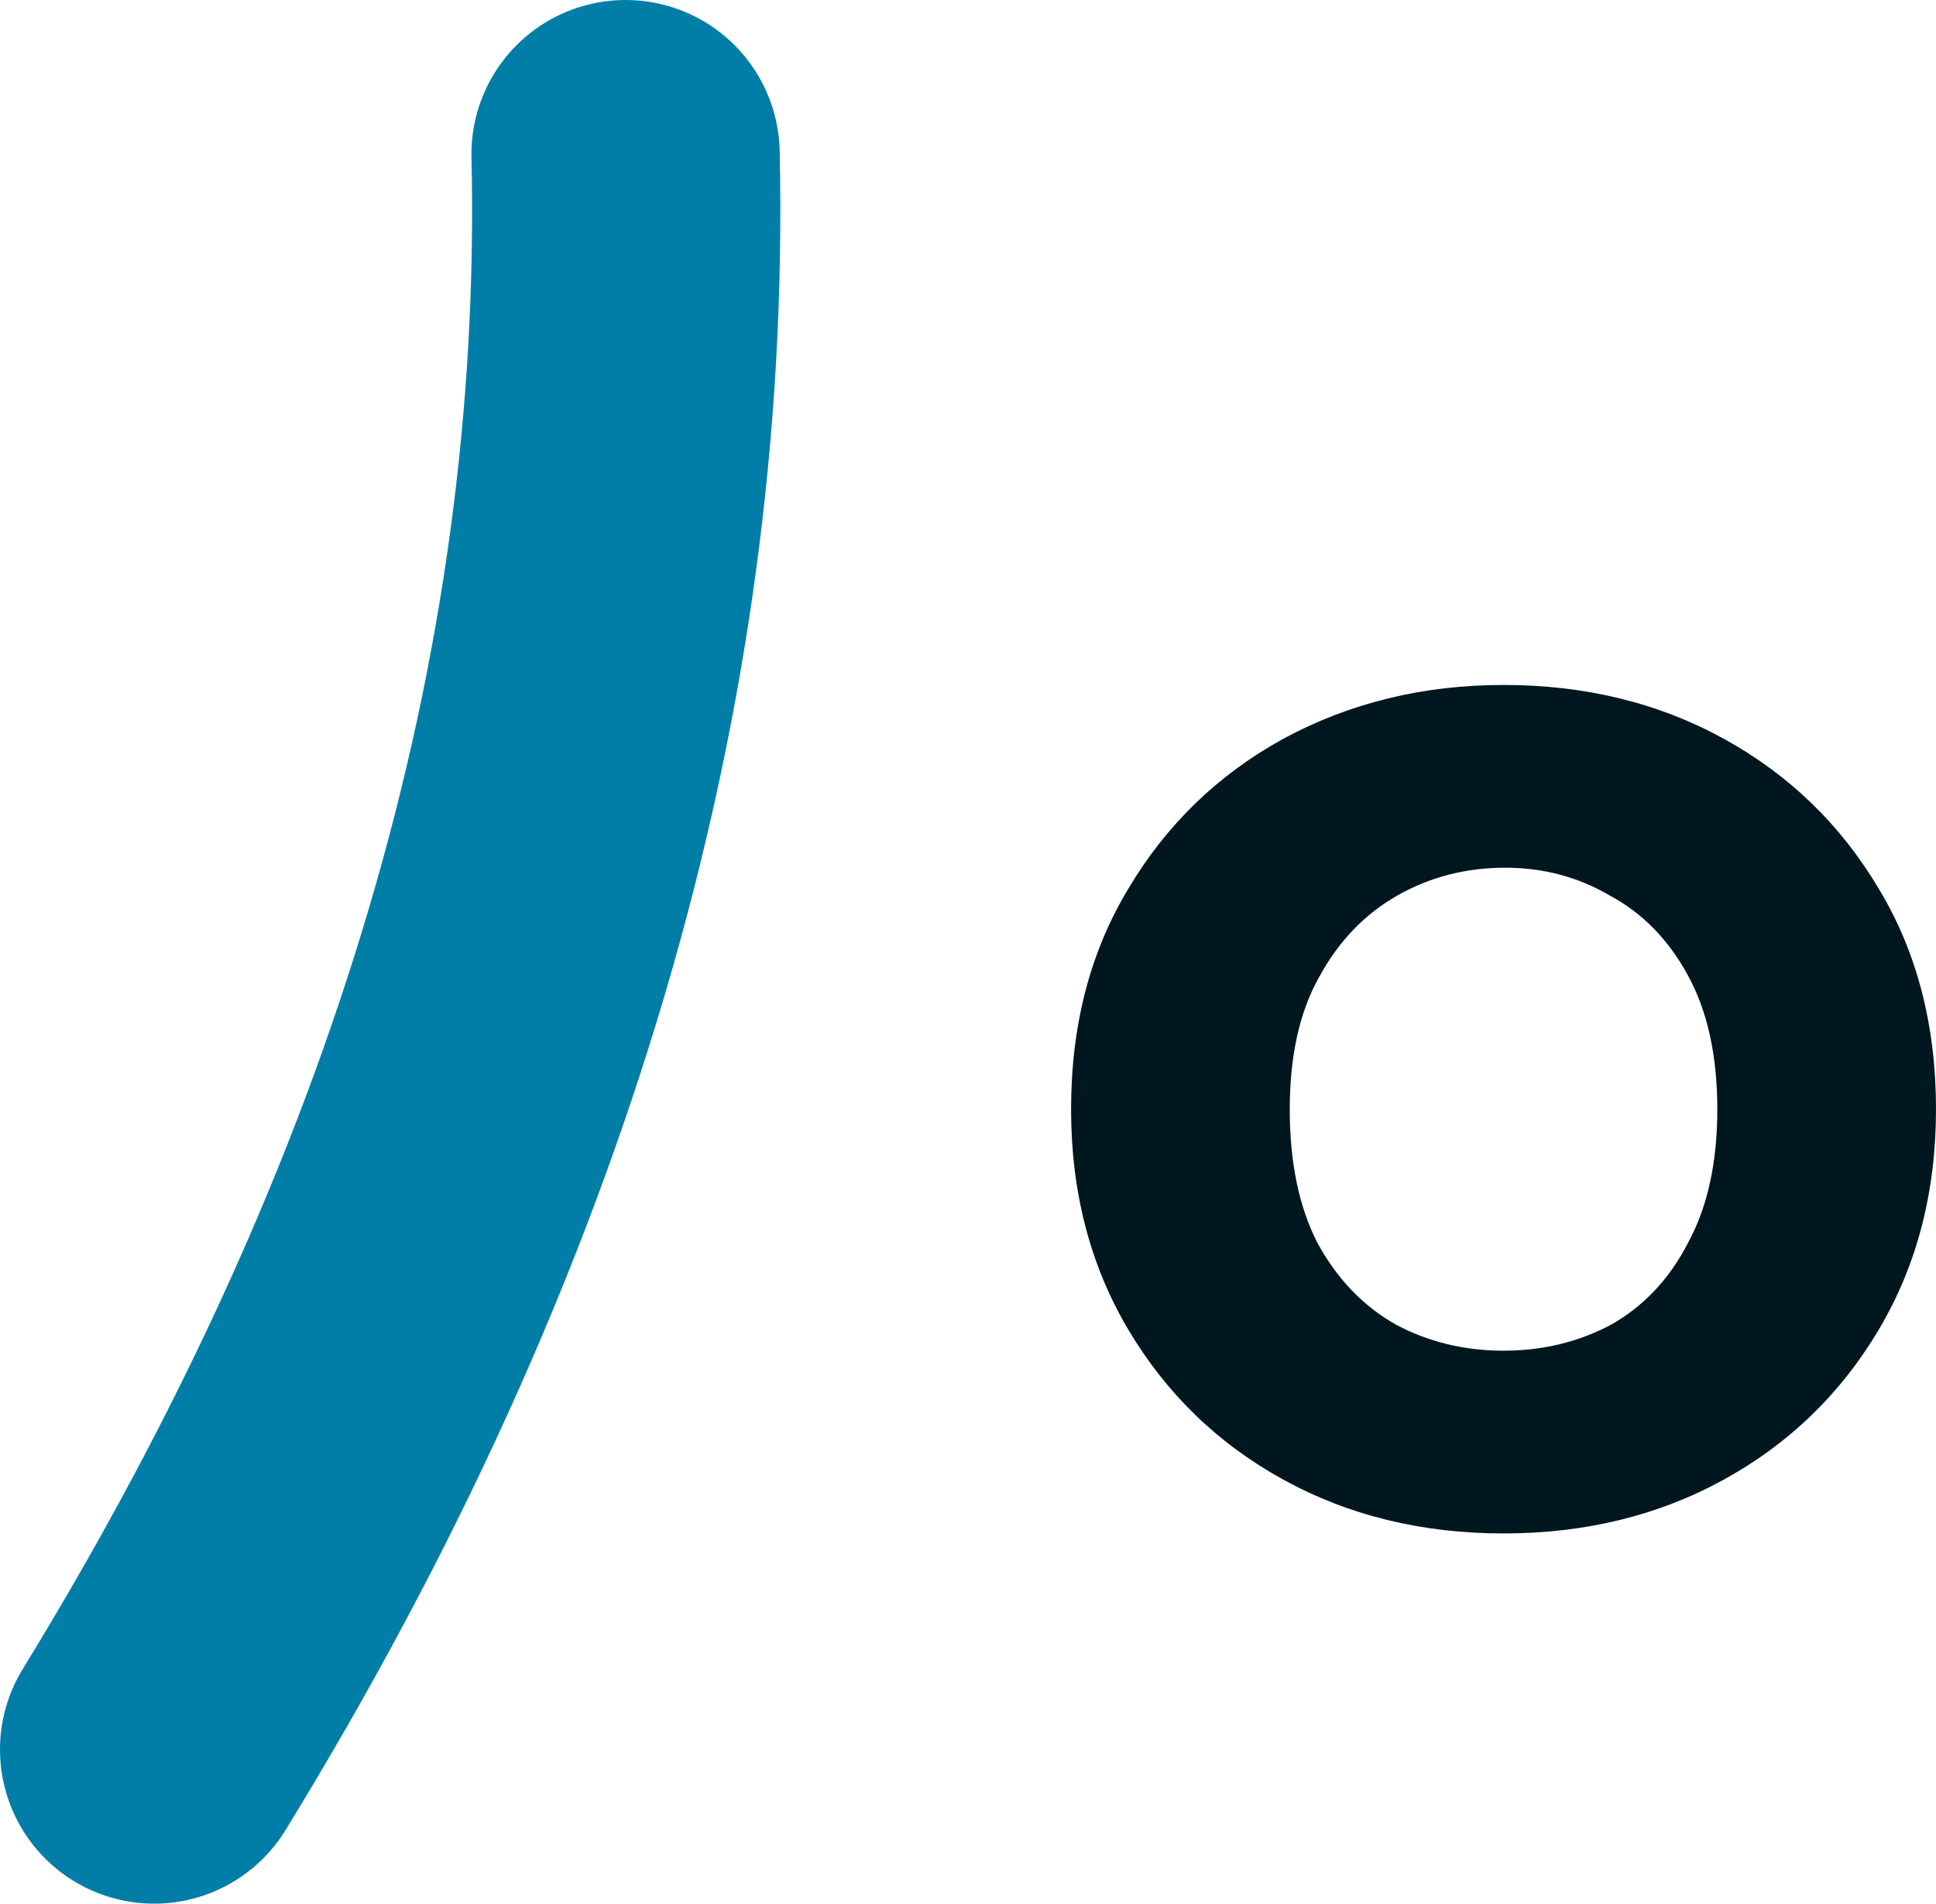
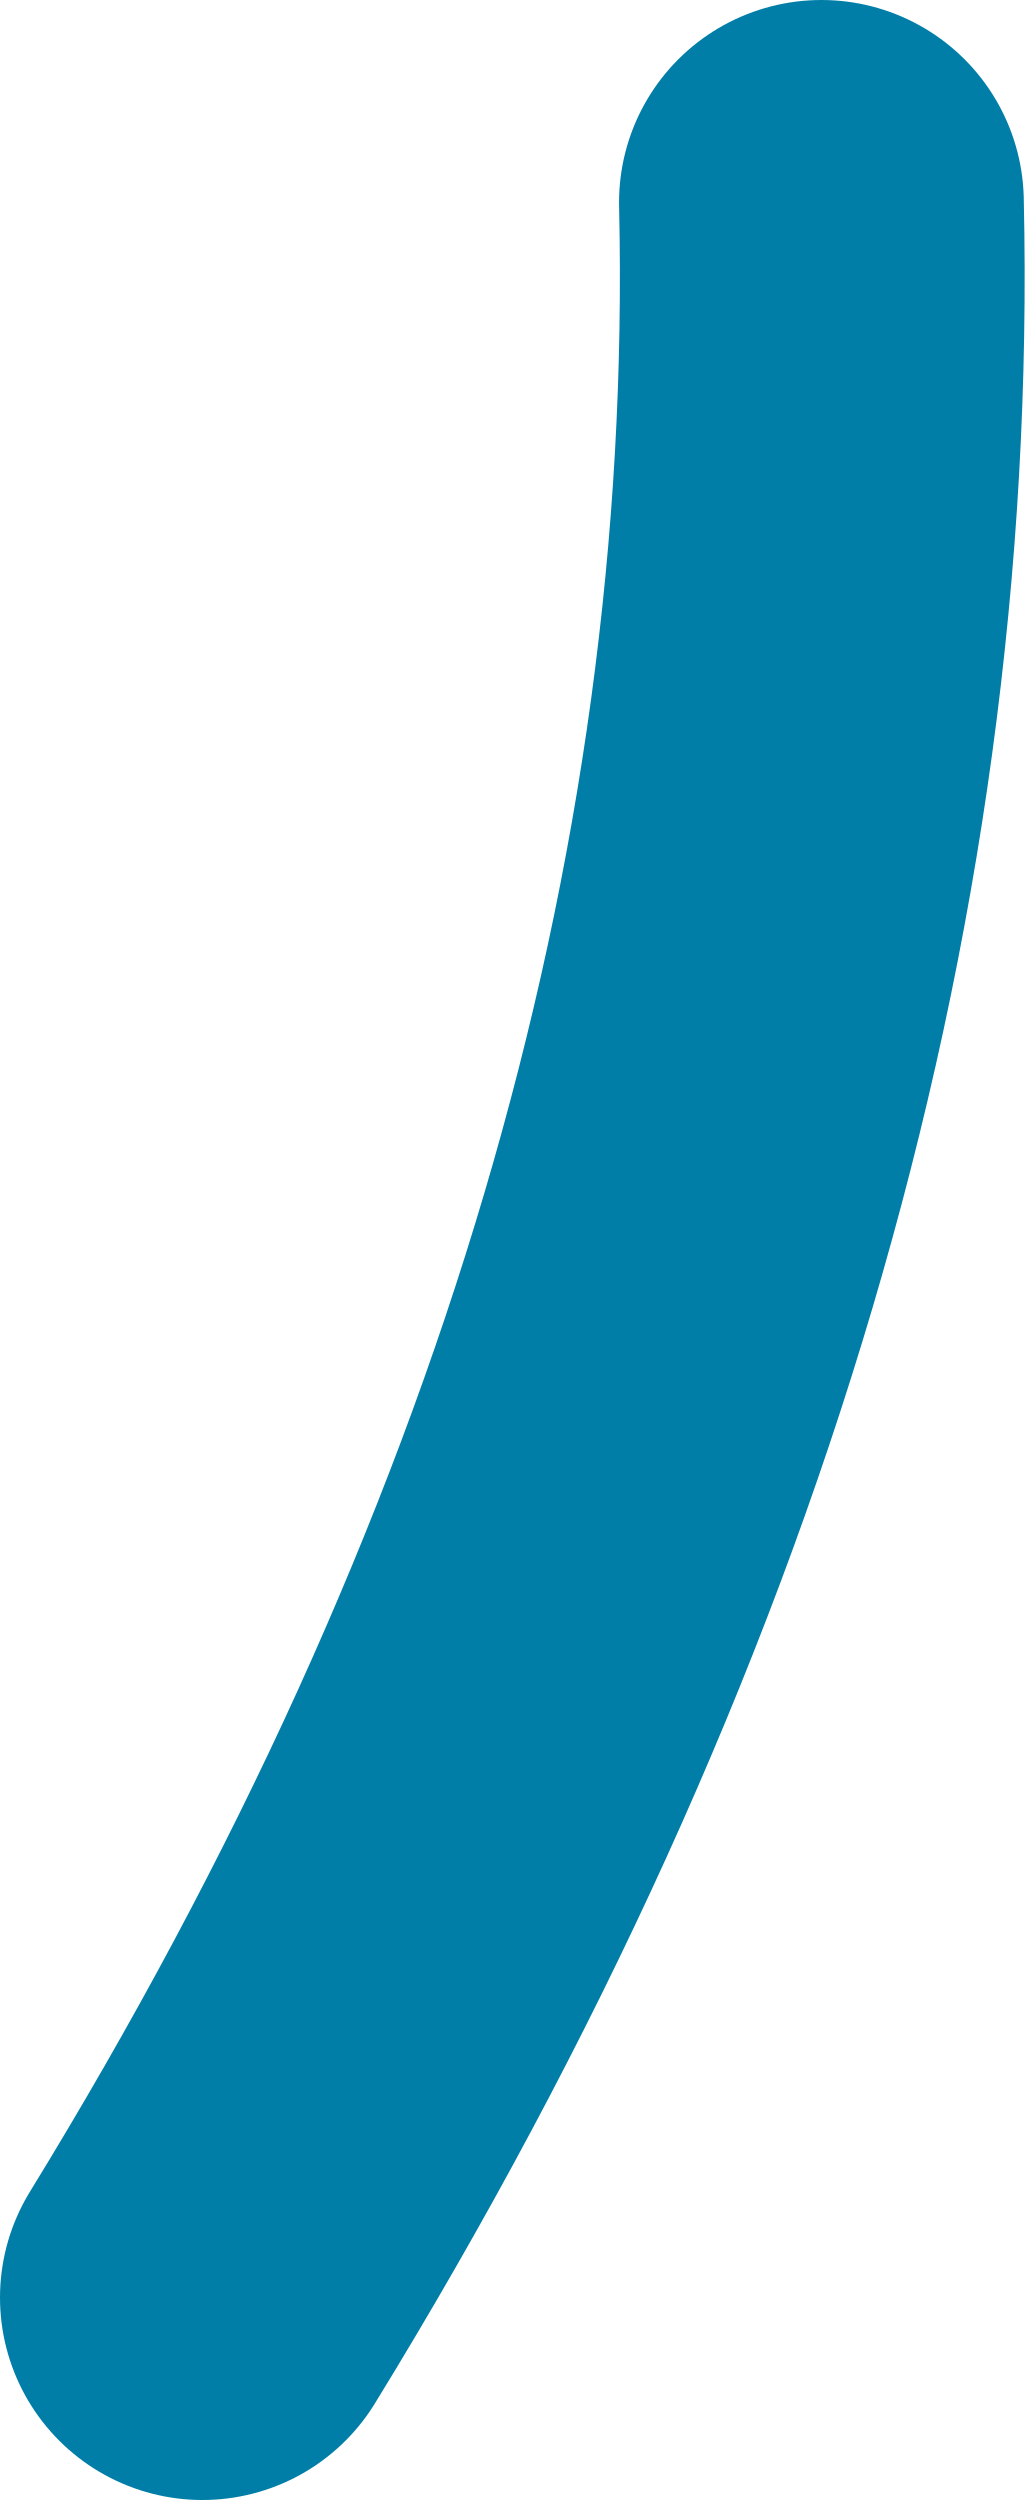
- <svg xmlns="http://www.w3.org/2000/svg" viewBox="0 0 106.77 105" version="1.1" id="svg1" width="106.77" height="105">
+ <svg xmlns="http://www.w3.org/2000/svg" viewBox="0 0 43.035 105" version="1.1" id="svg1" width="43.035" height="105">
  <defs id="defs1" />
  <g id="g1" transform="translate(-31.5,-11.5)">
    <path d="M 40,108 Q 67,64 66,20" stroke="#007ea7" stroke-width="17" stroke-linecap="round" fill="none" id="path1" />
-     <path style="font-weight:700;font-size:90px;font-family:'Host Grotesk', Poppins, sans-serif;fill:#00171f" d="m 114.42,96.08 c -4.5,0 -8.55,-0.99 -12.15,-2.97 -3.6,-1.98 -6.45,-4.74 -8.55,-8.28 -2.1,-3.54 -3.15,-7.59 -3.15,-12.15 0,-4.62 1.05,-8.67 3.15,-12.15 2.1,-3.54 4.95,-6.3 8.55,-8.28 3.66,-1.98 7.71,-2.97 12.15,-2.97 4.5,0 8.55,0.99 12.15,2.97 3.6,1.98 6.45,4.74 8.55,8.28 2.1,3.48 3.15,7.53 3.15,12.15 0,4.56 -1.05,8.61 -3.15,12.15 -2.1,3.54 -4.95,6.3 -8.55,8.28 -3.6,1.98 -7.65,2.97 -12.15,2.97 z m 0,-10.08 c 2.16,0 4.14,-0.48 5.94,-1.44 1.8,-1.02 3.21,-2.52 4.23,-4.5 1.08,-1.98 1.62,-4.44 1.62,-7.38 0,-2.94 -0.54,-5.4 -1.62,-7.38 -1.08,-1.98 -2.52,-3.45 -4.32,-4.41 -1.74,-1.02 -3.66,-1.53 -5.76,-1.53 -2.16,0 -4.14,0.51 -5.94,1.53 -1.8,1.02 -3.24,2.52 -4.32,4.5 -1.08,1.92 -1.62,4.35 -1.62,7.29 0,2.94 0.51,5.4 1.53,7.38 1.08,1.98 2.52,3.48 4.32,4.5 1.8,0.96 3.78,1.44 5.94,1.44 z" id="text1" />
  </g>
</svg>
